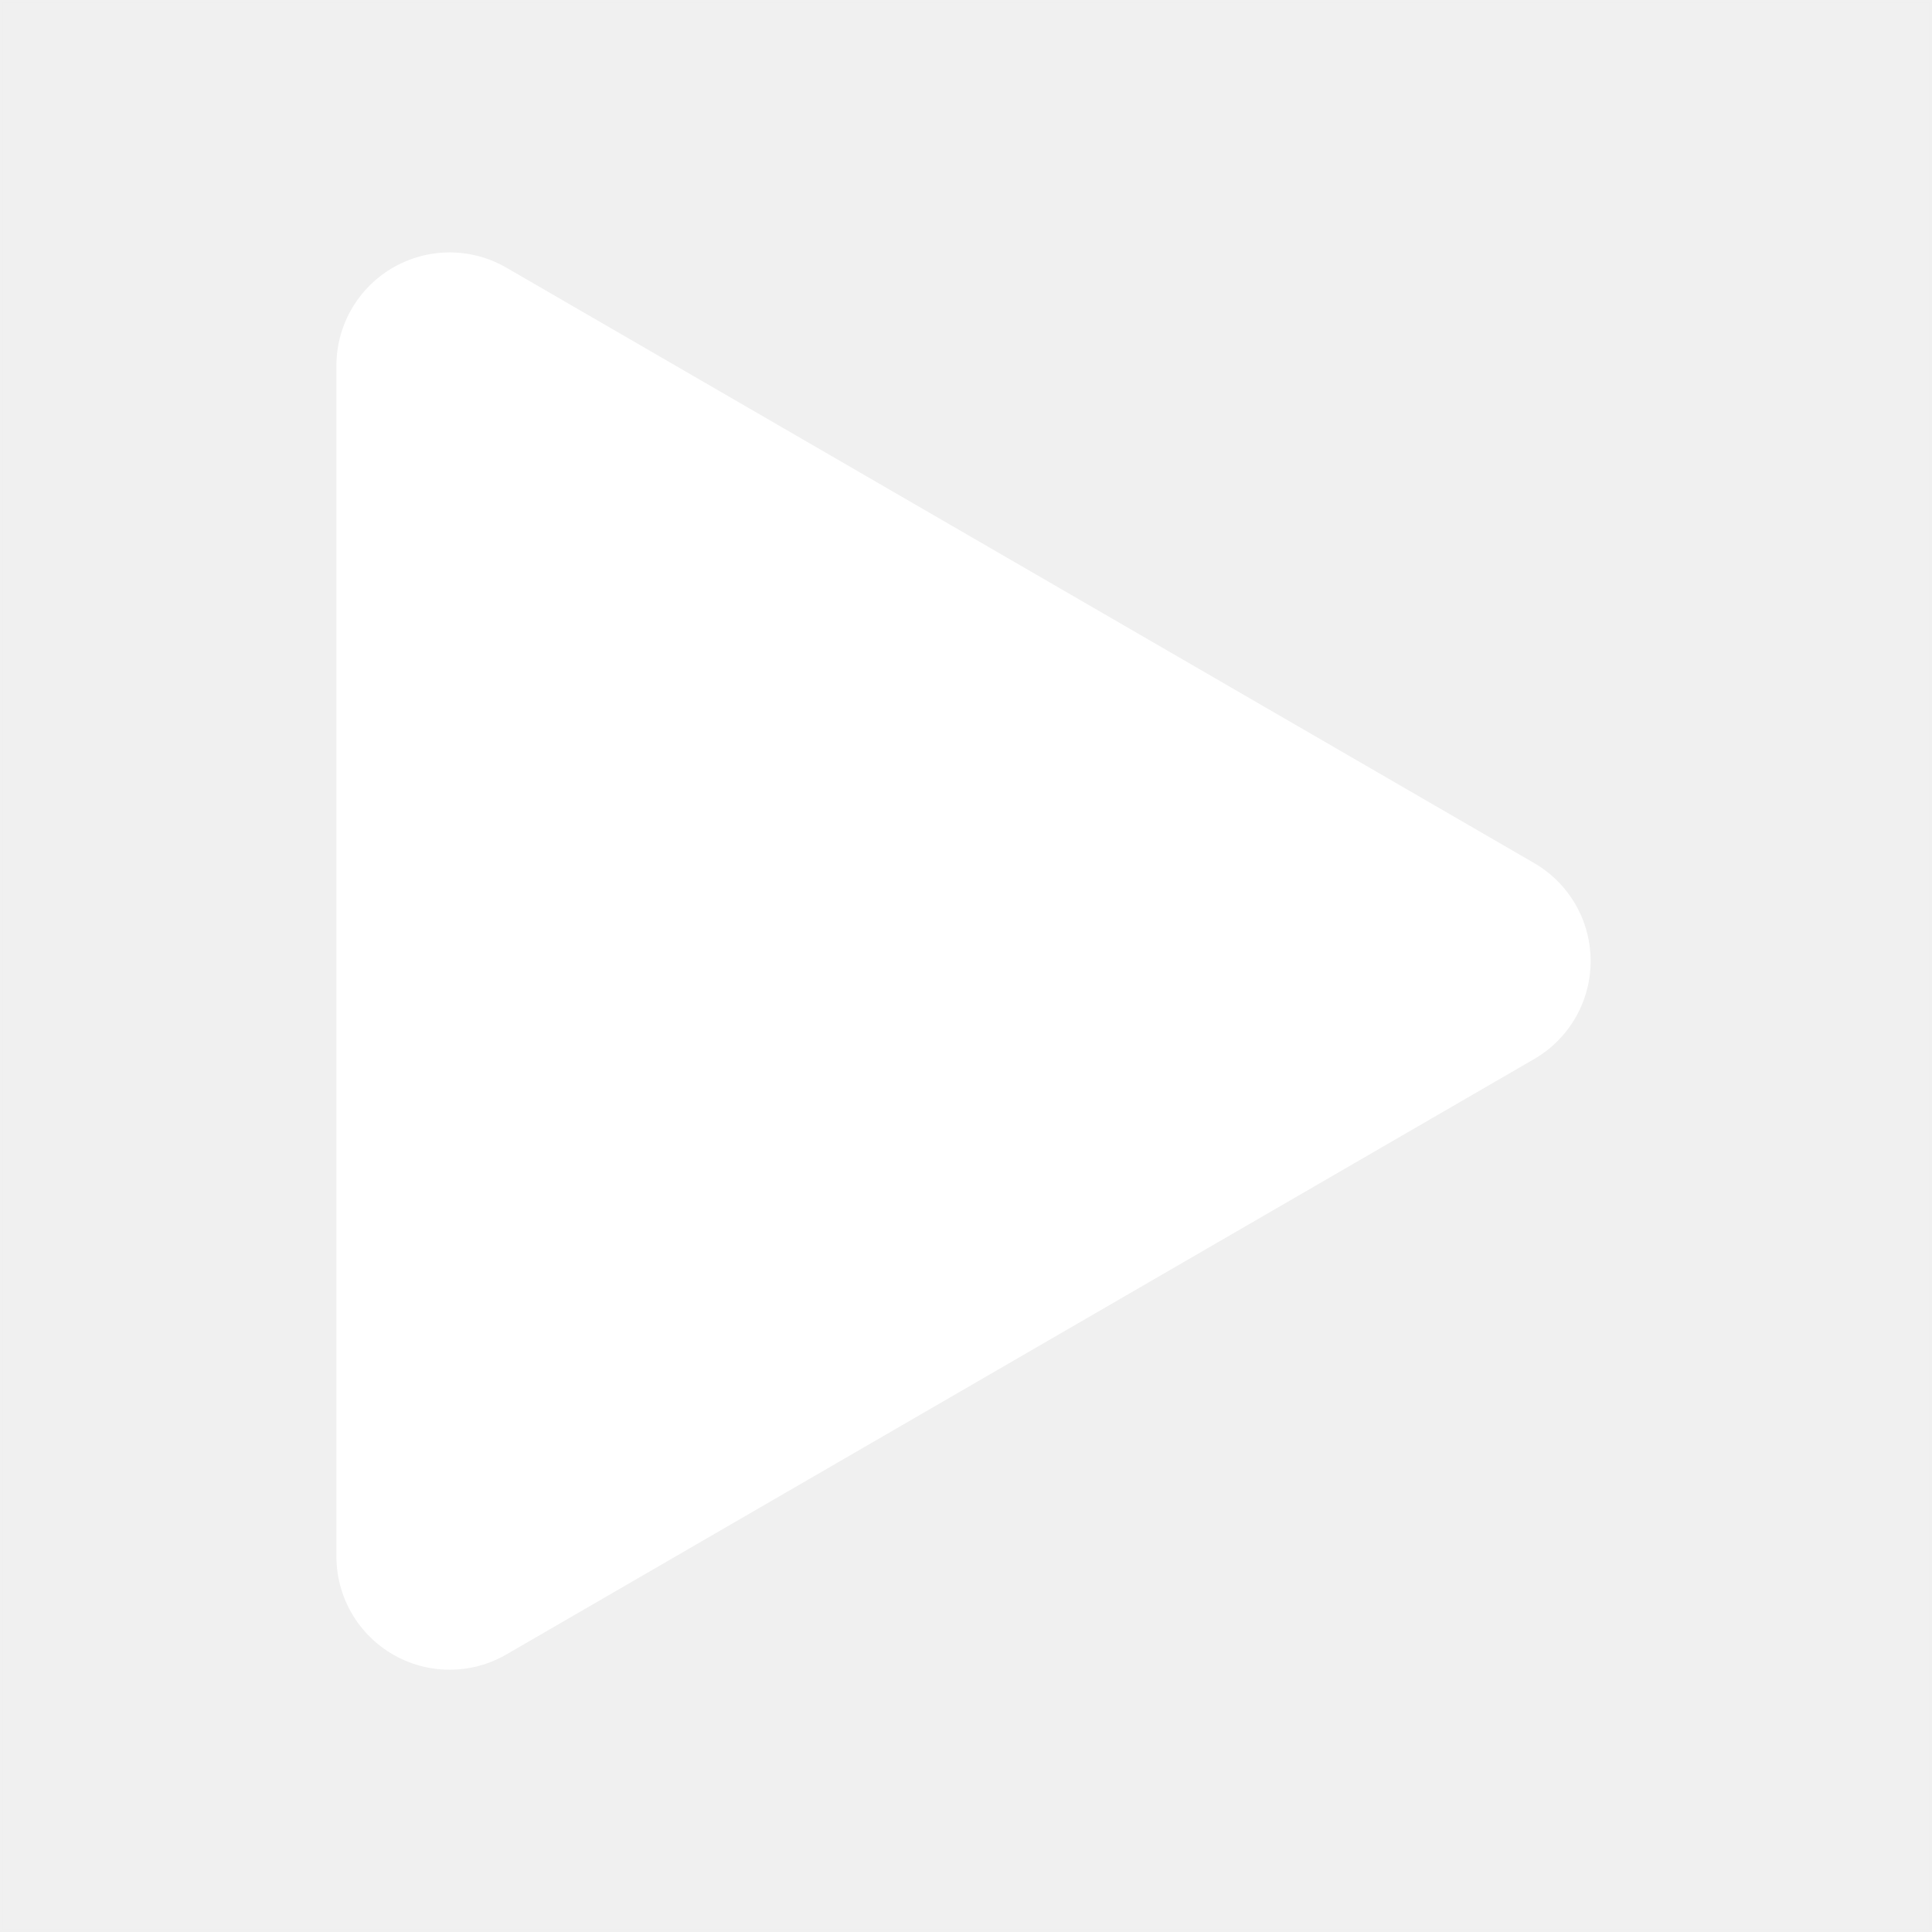
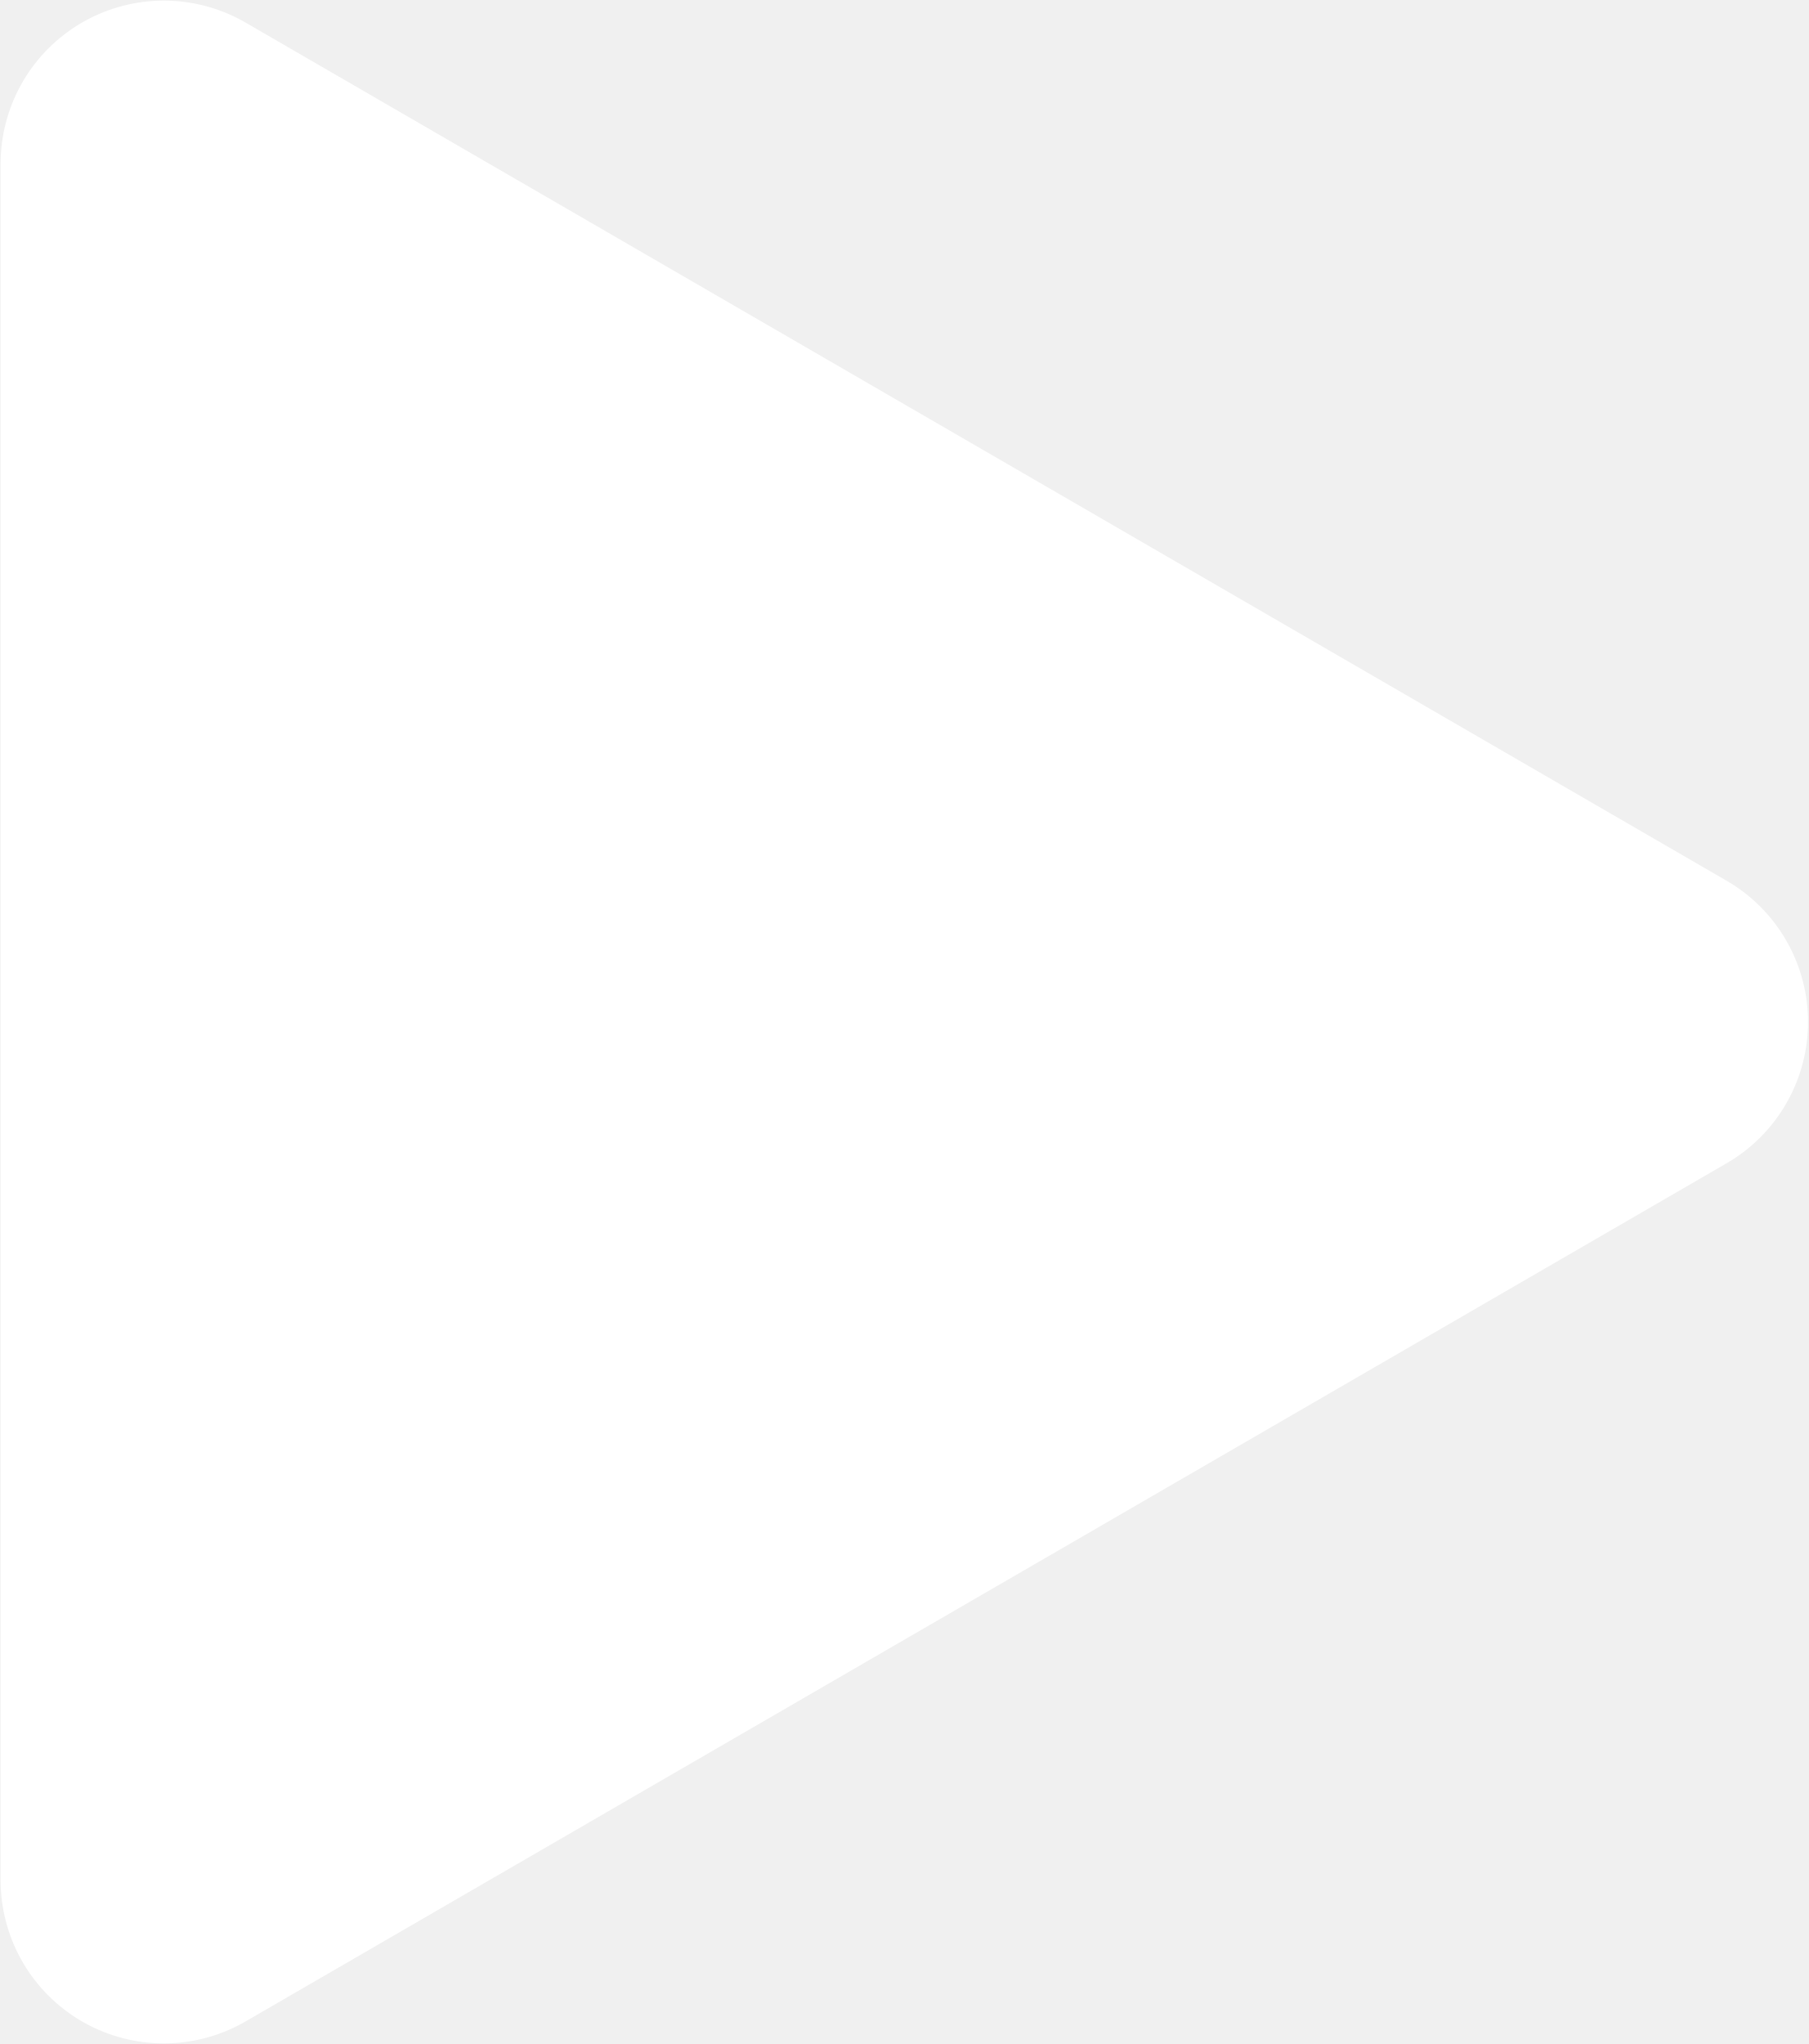
- <svg xmlns="http://www.w3.org/2000/svg" width="391" height="391" xml:space="preserve" overflow="hidden">
-   <g transform="translate(-65 -65)">
+ <svg xmlns="http://www.w3.org/2000/svg" width="254" height="287" xml:space="preserve" overflow="hidden">
+   <g transform="translate(-133 -116)">
    <path d="M156 139 364 259.5 156 380Z" stroke="#FFFFFF" stroke-width="45.833" stroke-linejoin="round" stroke-miterlimit="10" fill="#FFFFFF" fill-rule="evenodd" />
-     <rect x="65.5" y="65.5" width="390" height="390" stroke="#000000" stroke-width="0.046" stroke-miterlimit="8" stroke-opacity="0.012" fill="none" />
  </g>
</svg>
